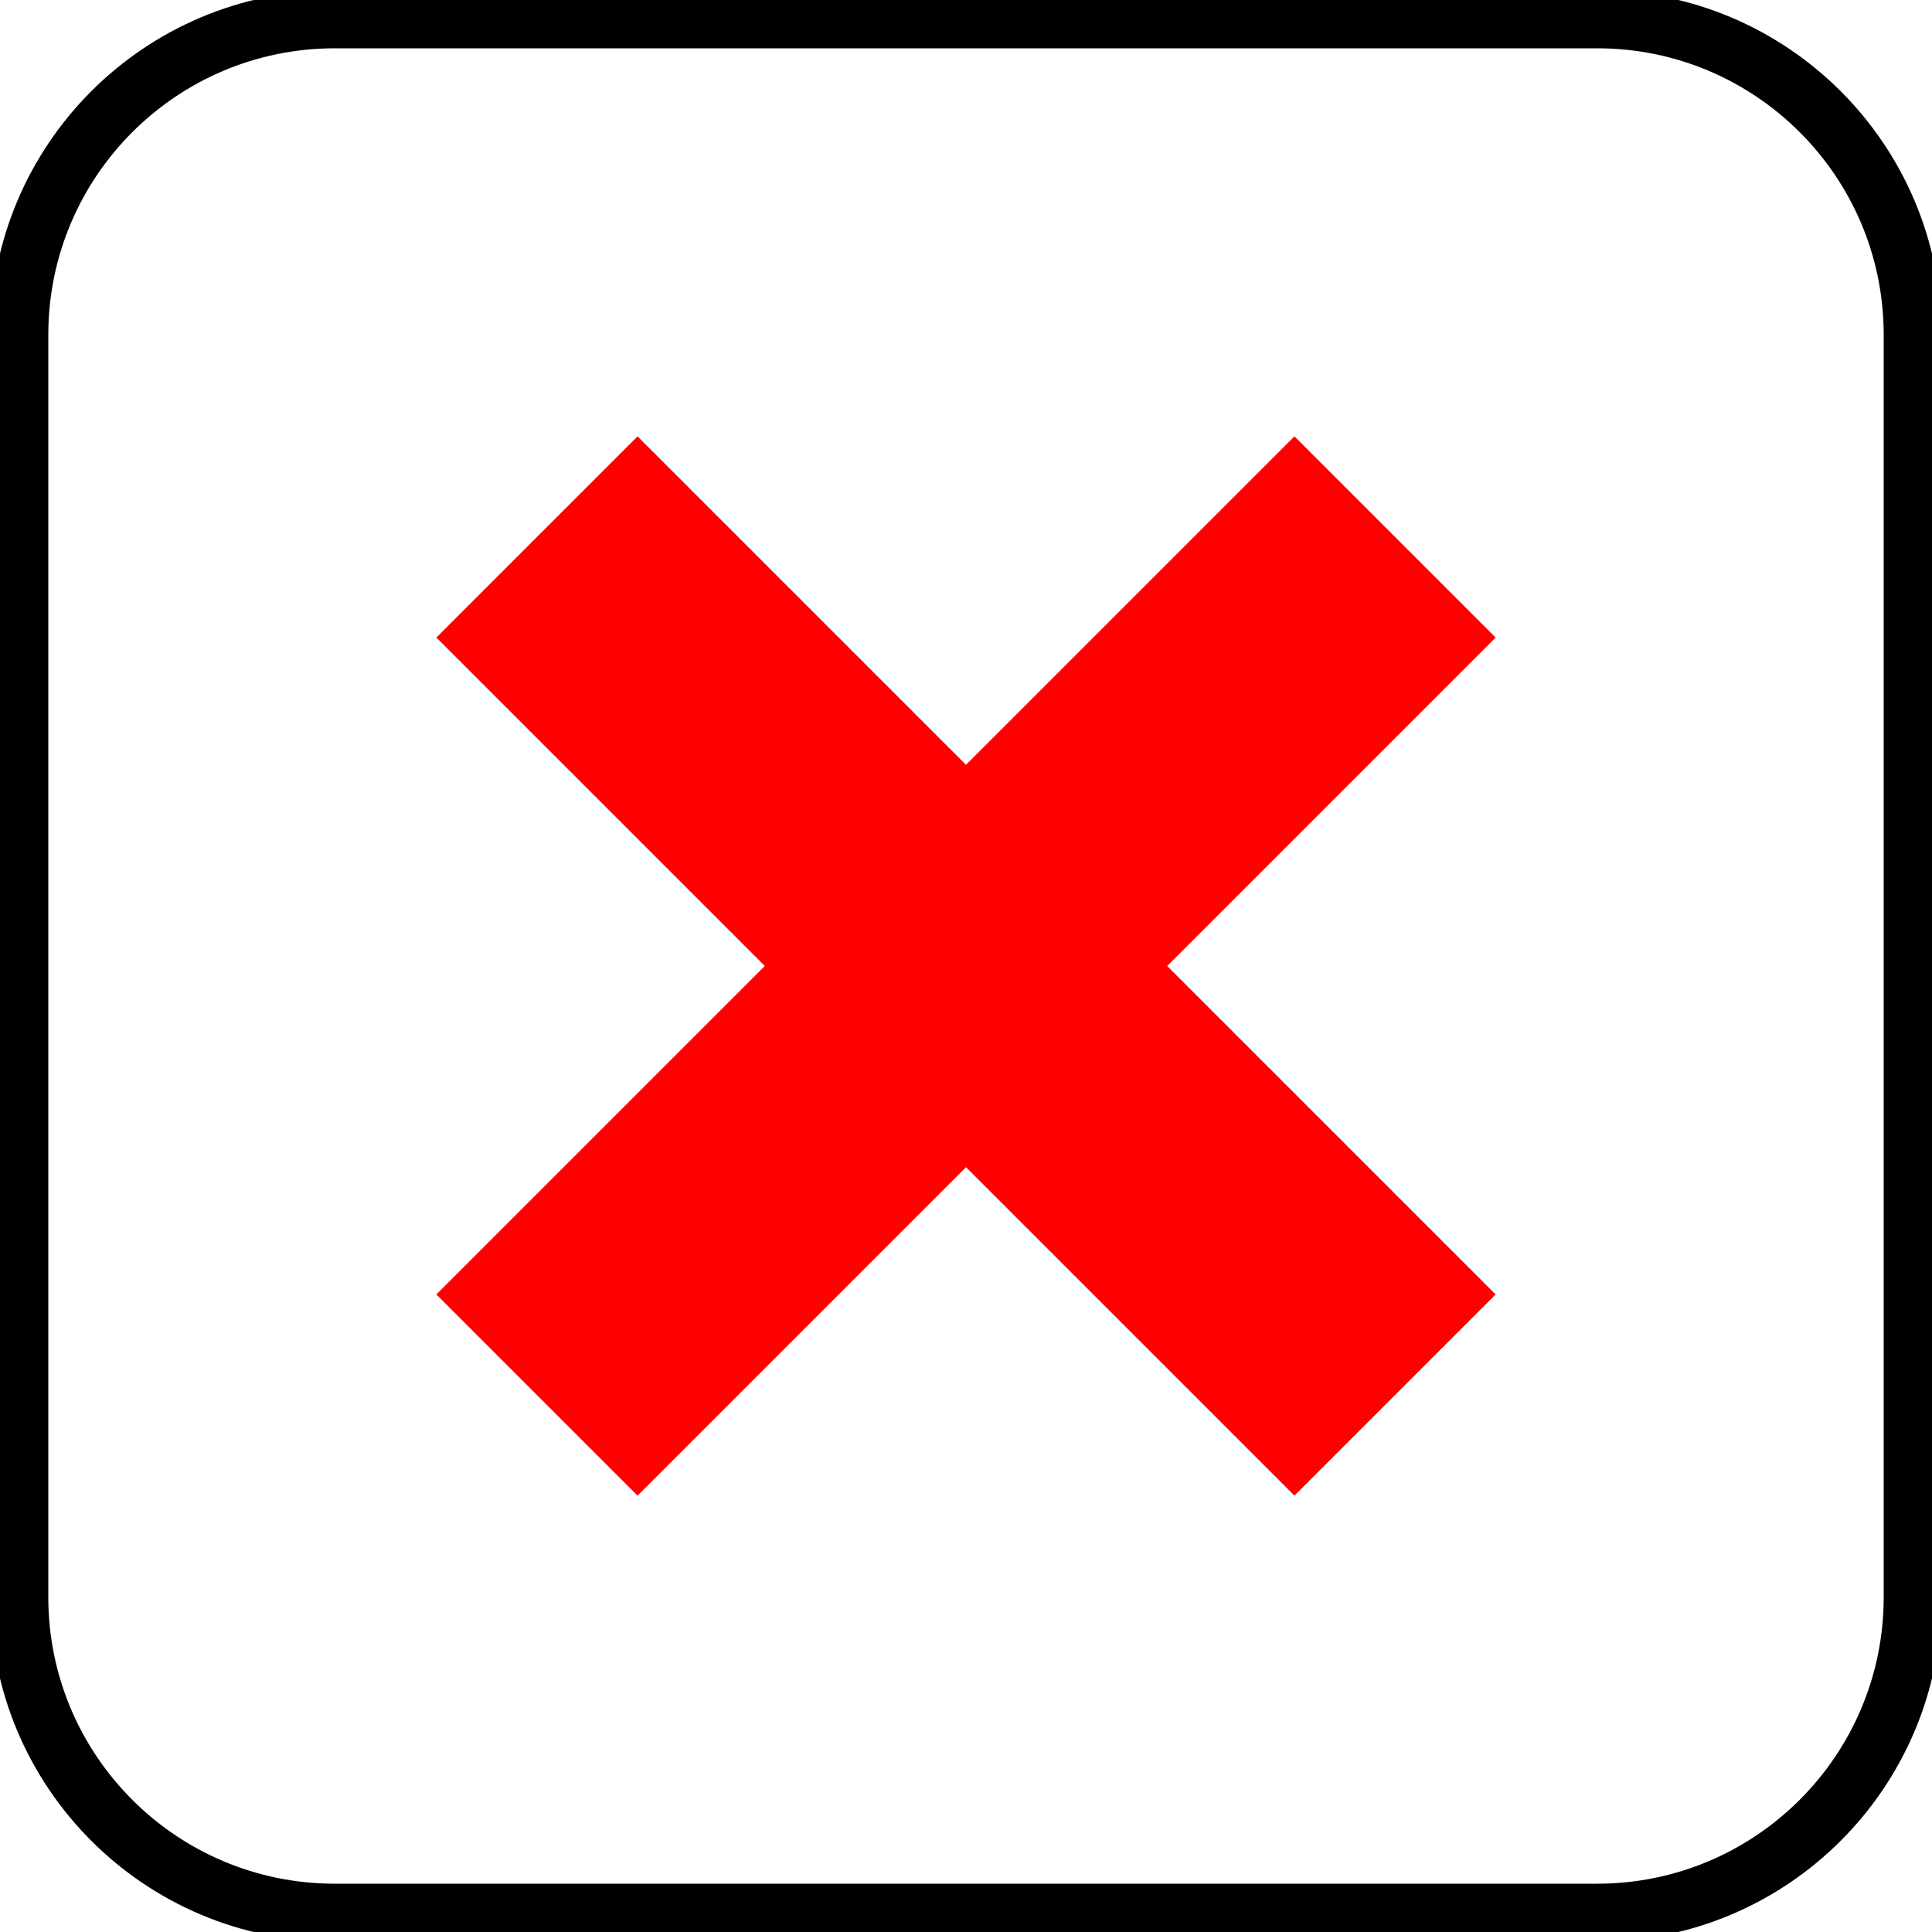
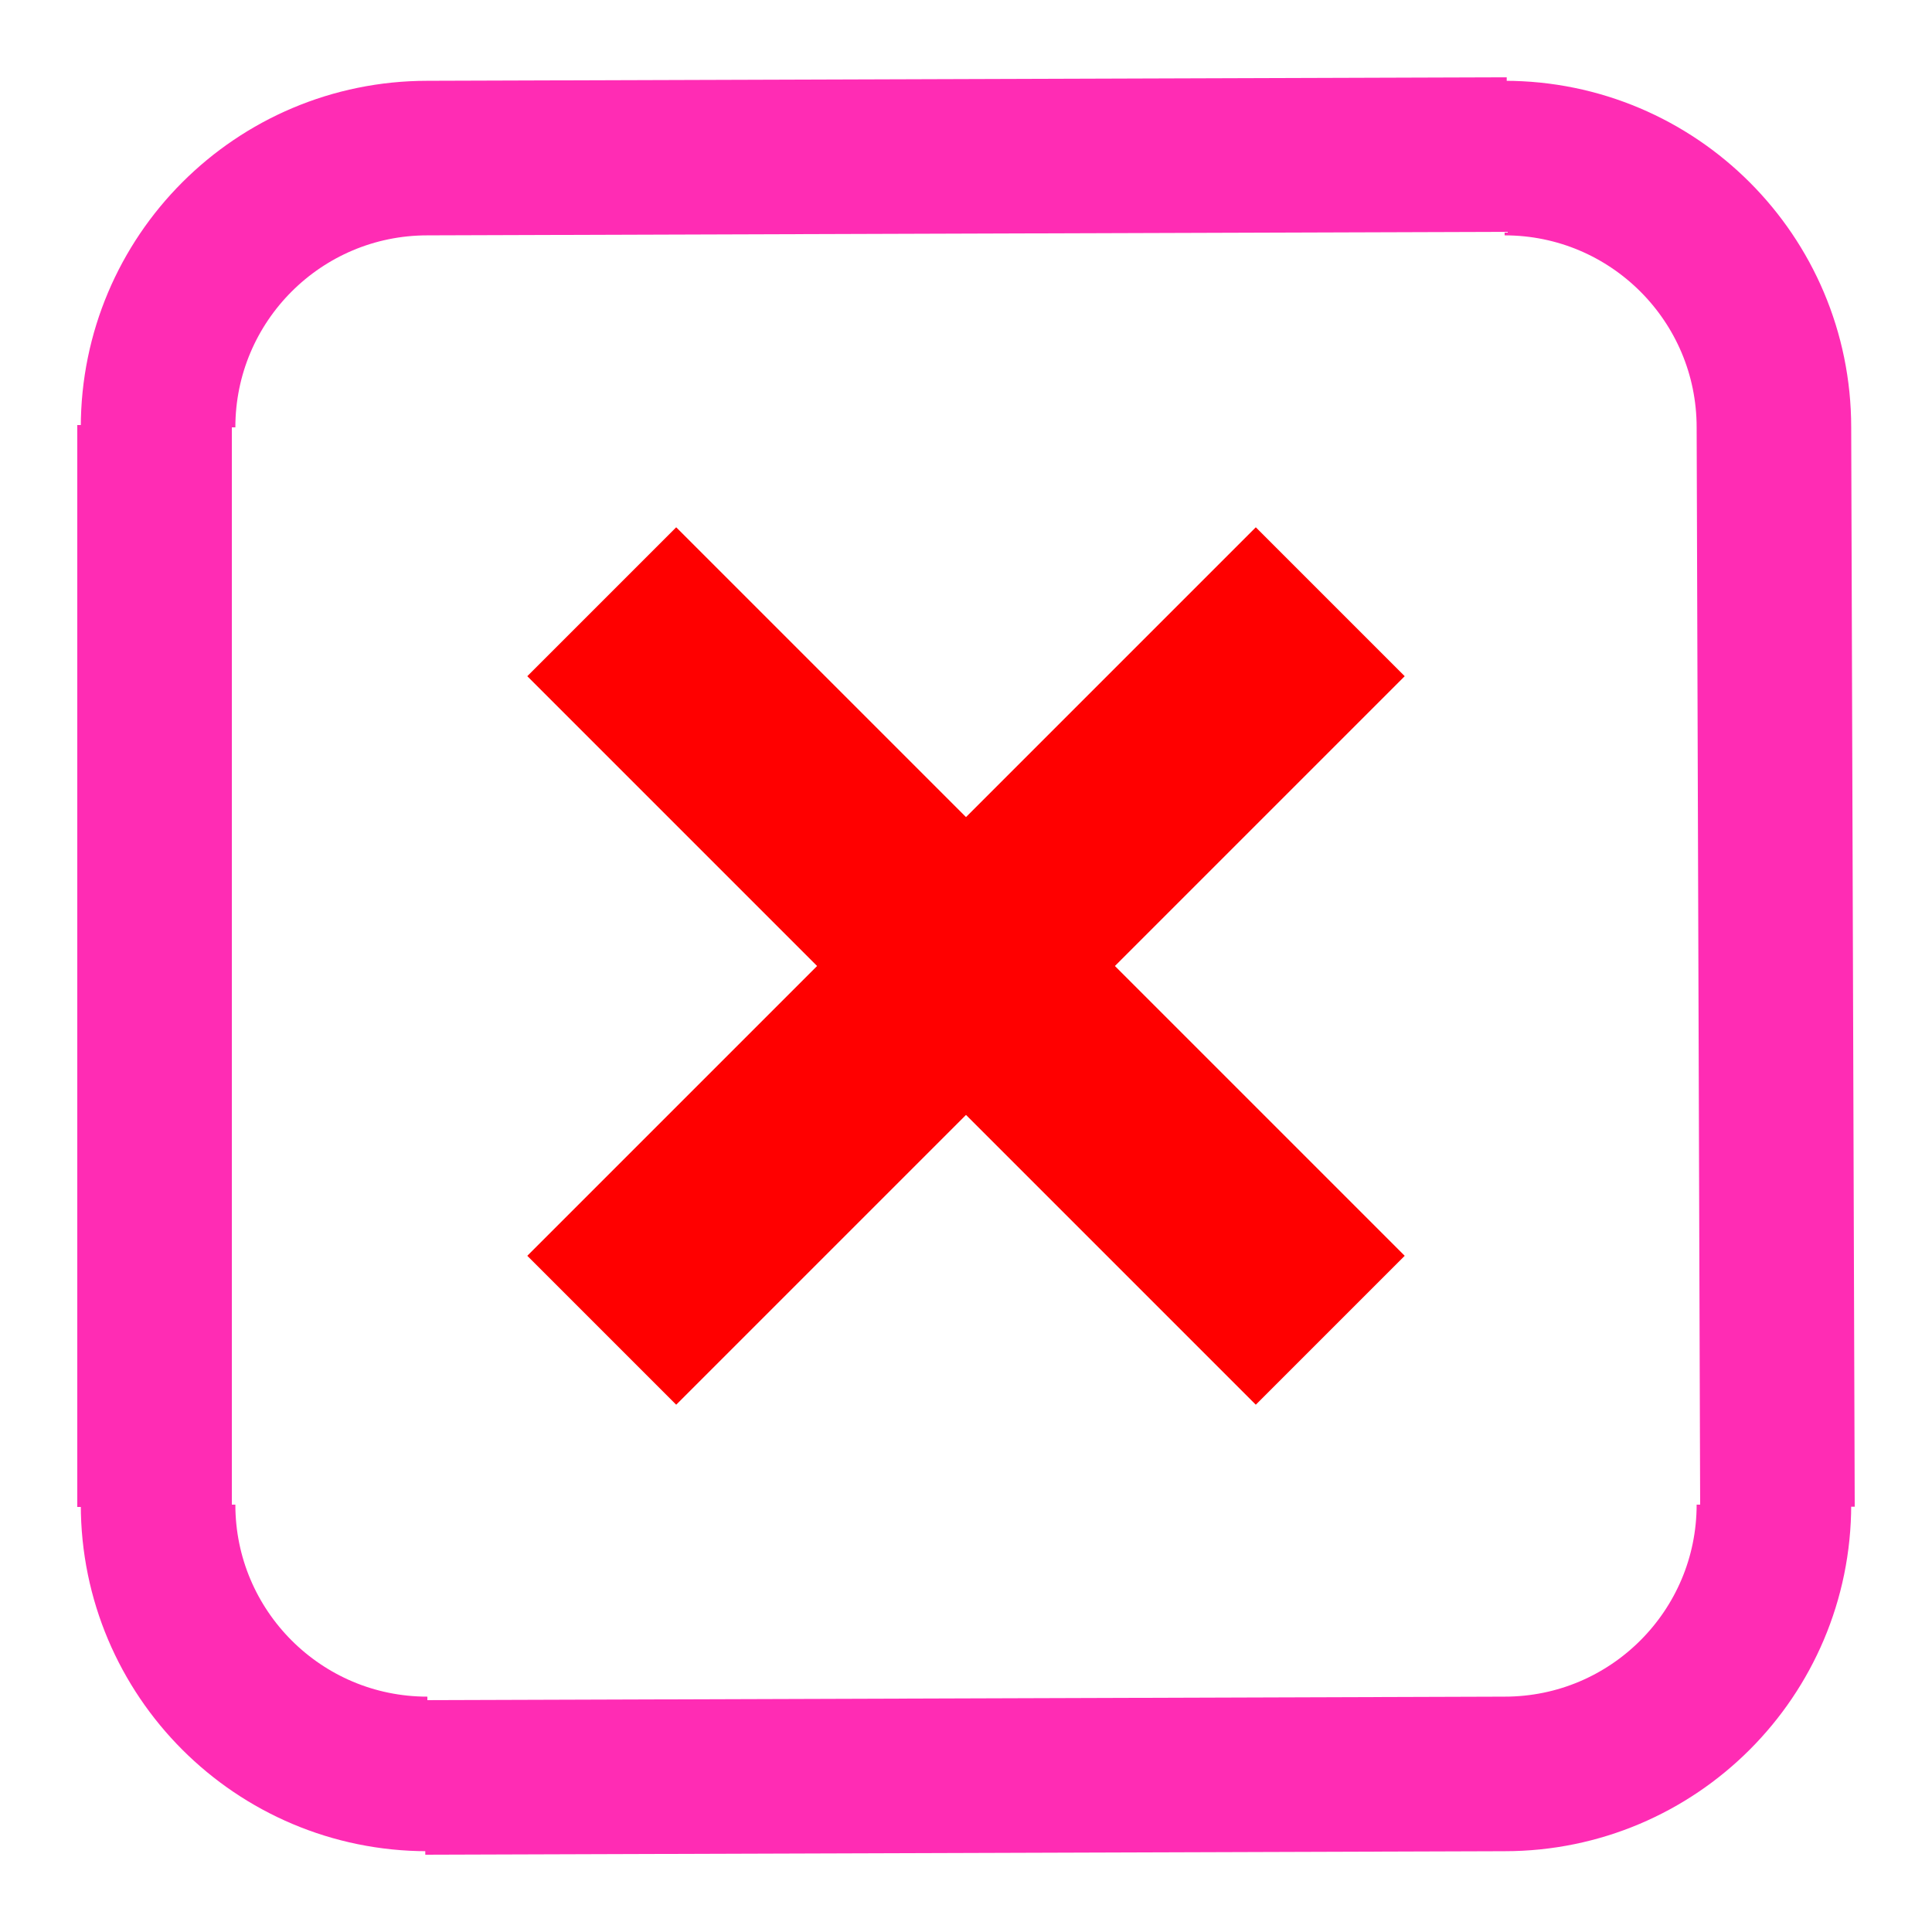
<svg xmlns="http://www.w3.org/2000/svg" width="100" height="100" viewbox="0 0 100 100">
-   <path d="M50 41 L67 24 L76 33 L59 50 L76 67 L67 76 L50 59 L33 76 L24 67 L41 50 L24 33 L33 24 L50 41 Z" stroke="#ff0000" stroke-width="2" fill="#ff0000" />
-   <path d="M1 83 L1 17 M1 17.333           A16.333 16.333 0 0 1 17.333 1L83 1 M82.667 1           A16.333 16.333 0 0 1 99 17.333L99 83 M99 82.667           A16.333 16.333 0 0 1 82.667 99L17 99 M17.333 99           A16.333 16.333 0 0 1 1 82.667" stroke="#000000" stroke-width="3" fill="none" />
-   <text x="13" y="123" fill="#000000" font-size="24.5px" font-family="Arial">delete</text>
+   <path d="M50 43 L65 28 L72 35 L57 50 L72 65 L65 72 L50 57 L35 72 L28 65 L43 50 L28 35 L35 28 L50 43 Z" stroke="#ff0000" stroke-width="1" fill="#ff0000" />
+   <path d="M8 78 L8 22 M8.182 22.121           A13.939 13.939 0 0 1 22.121 8.182L78 8 M77.879 8.182           A13.939 13.939 0 0 1 91.818 22.121L92 78 M91.818 77.879           A13.939 13.939 0 0 1 77.879 91.818L22 92 M22.121 91.818           A13.939 13.939 0 0 1 8.182 77.879" stroke="#ff2cb4" stroke-width="8" fill="none" />
+   <text x="19" y="134" fill="#ff2cb4" font-size="20.909px" font-family="Arial">delete</text>
</svg>
